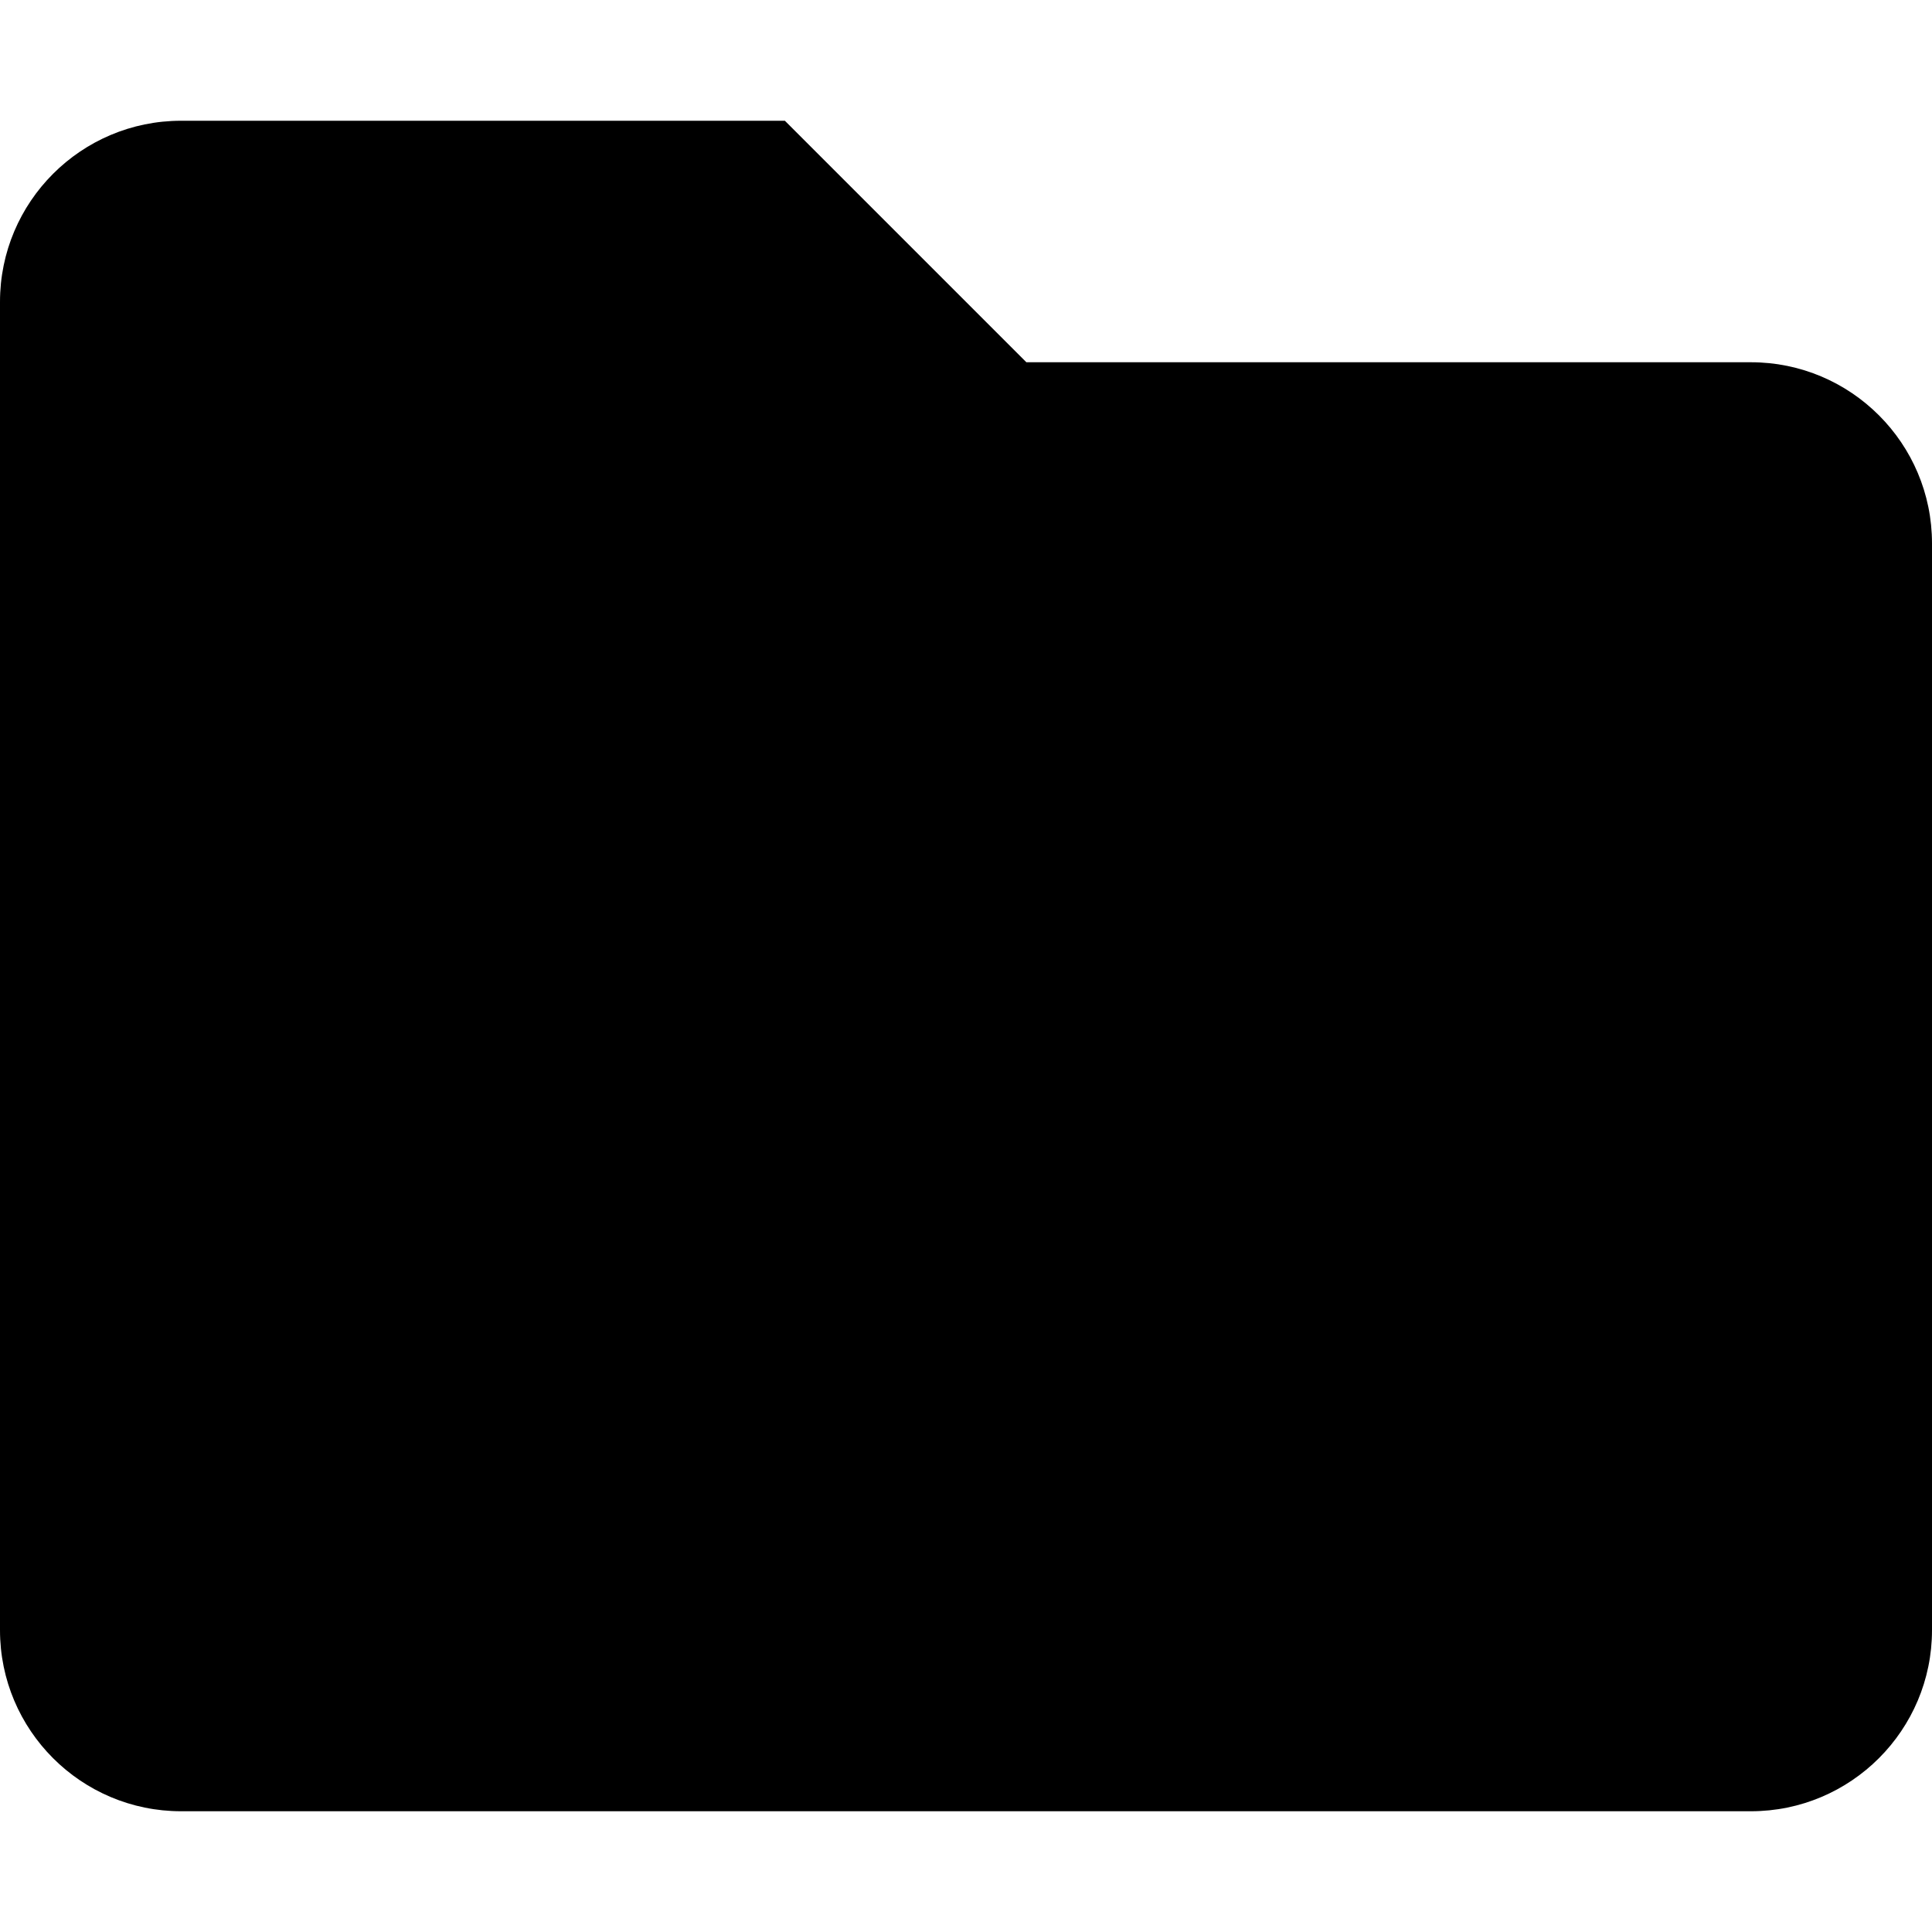
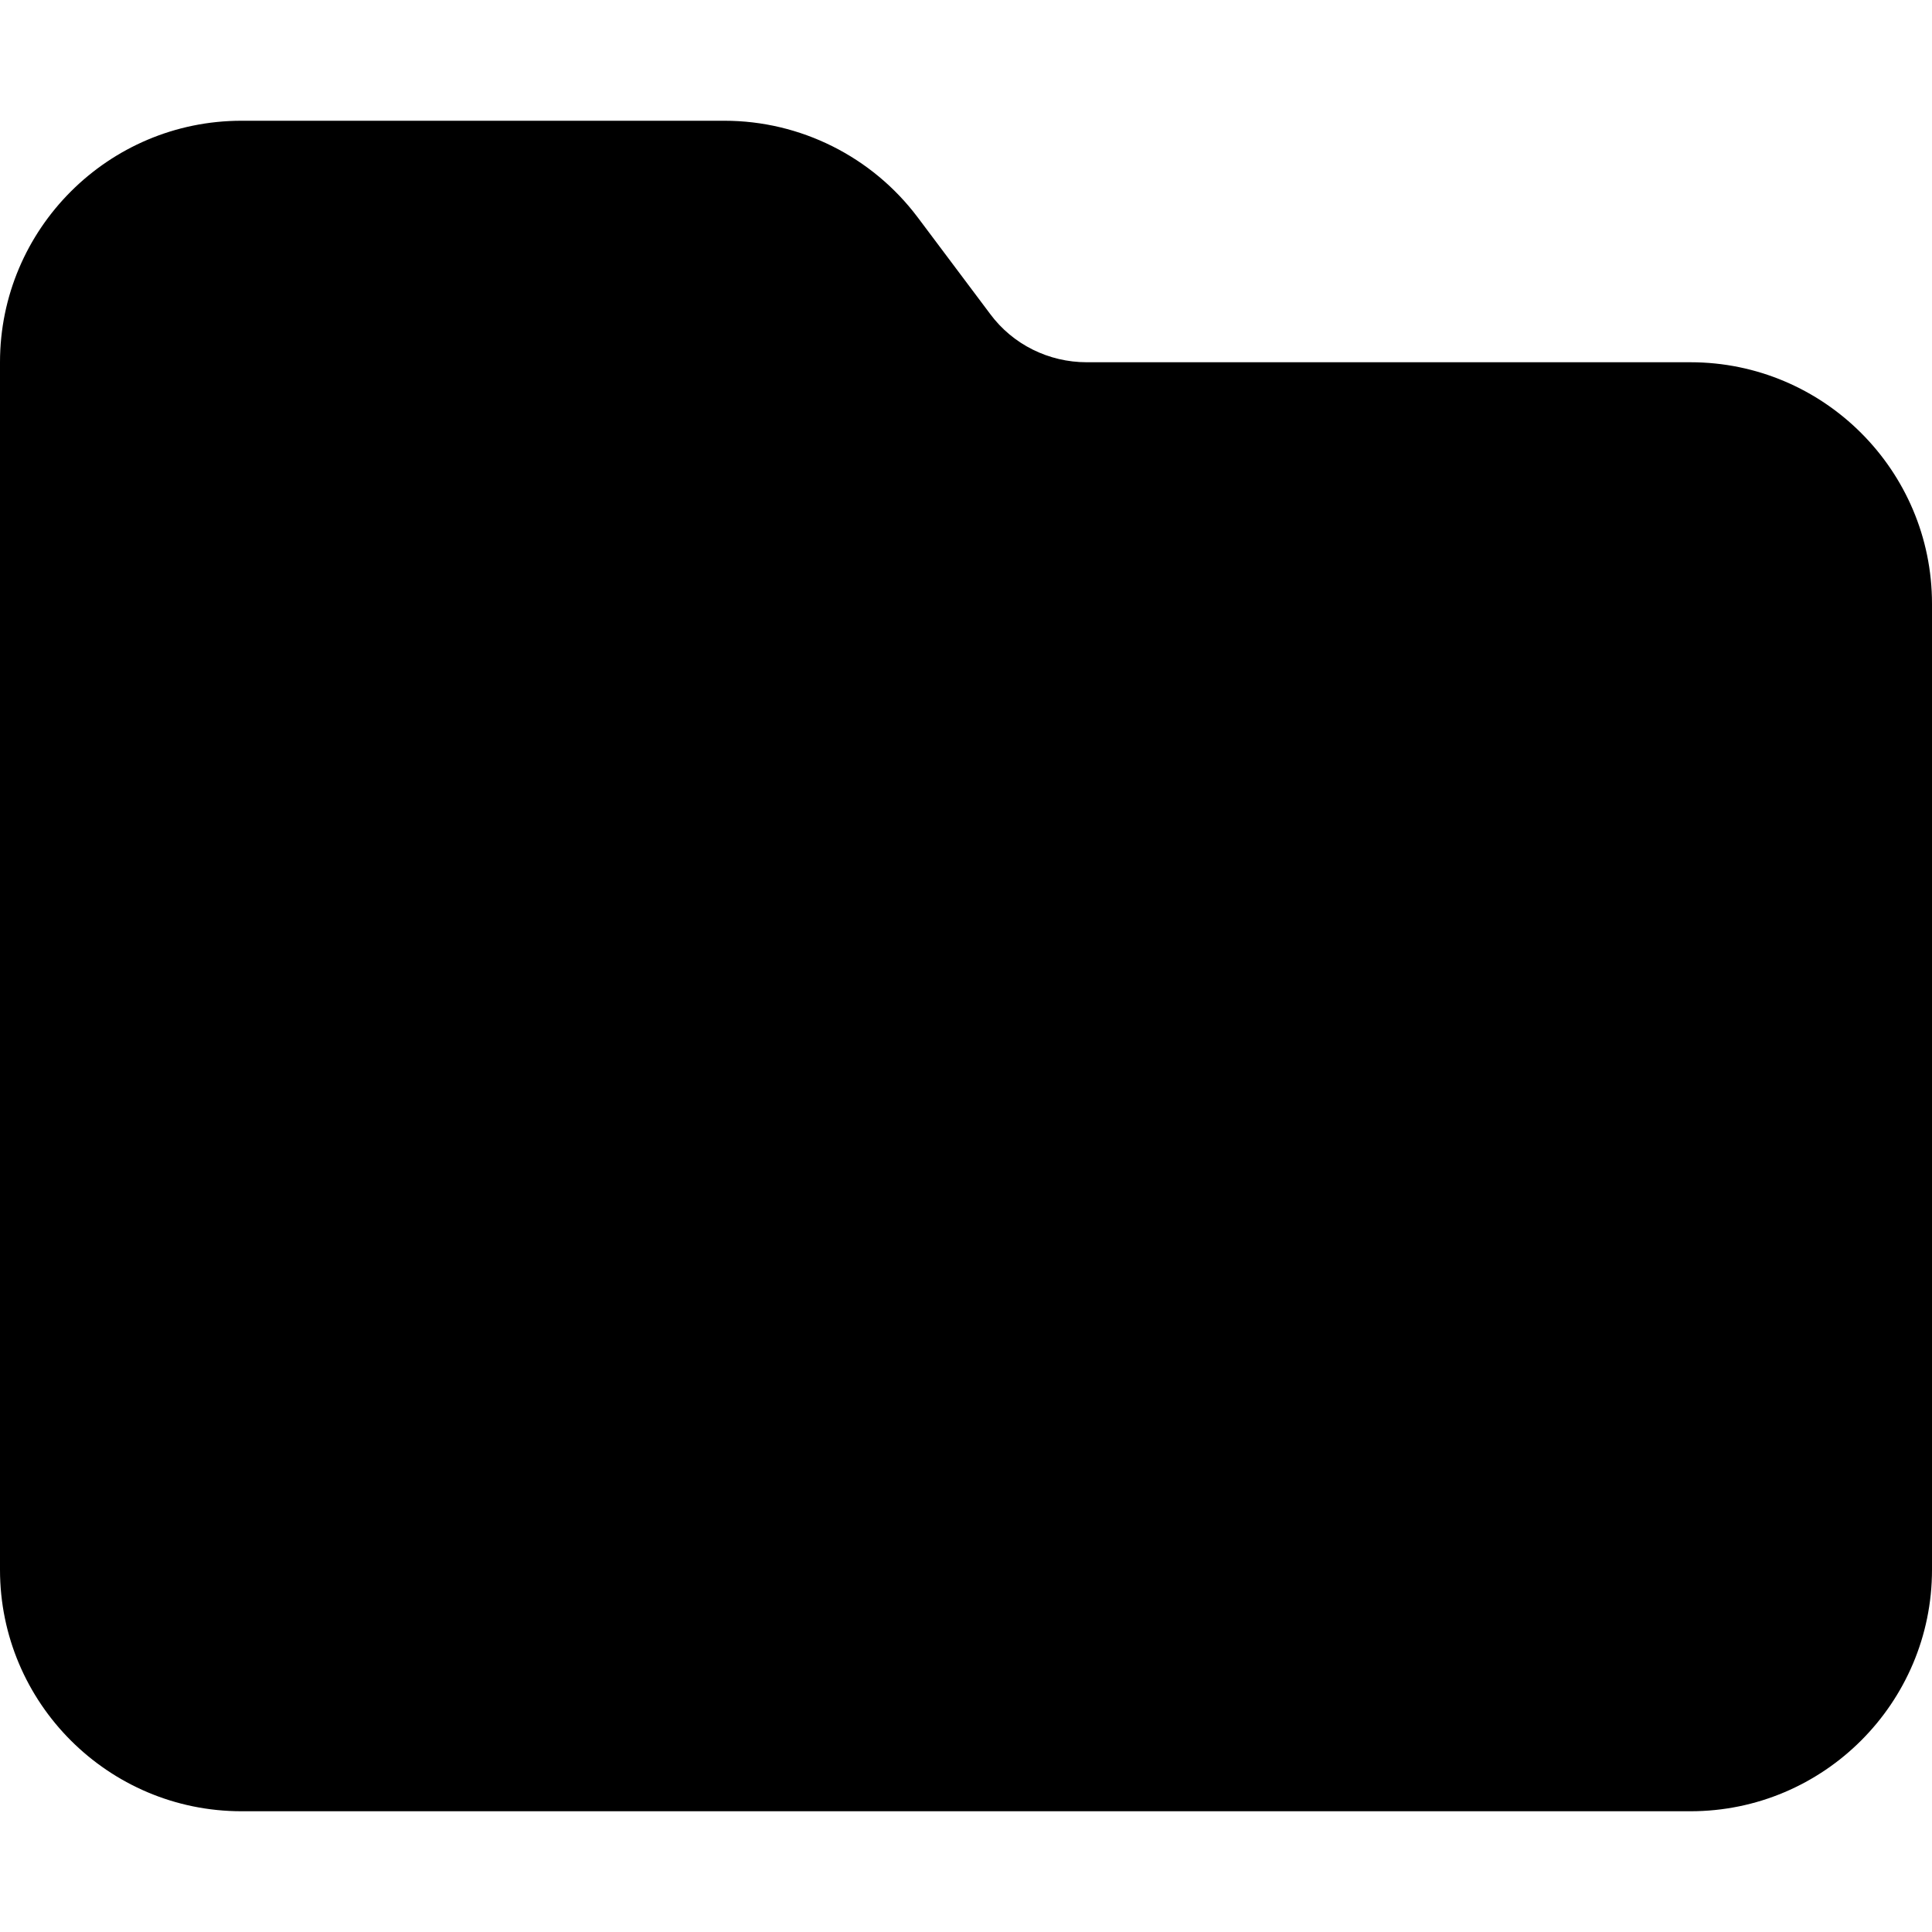
<svg xmlns="http://www.w3.org/2000/svg" viewBox="0 0 512 512">
-   <path d="M512 144v288c0 26.5-21.5 48-48 48h-416C21.5 480 0 458.5 0 432v-352C0 53.5 21.5 32 48 32h160l64 64h192C490.5 96 512 117.5 512 144z" />
+   <path d="M64 480H448c35.3 0 64-28.7 64-64V160c0-35.3-28.7-64-64-64H288c-10.1 0-19.6-4.7-25.6-12.8L243.2 57.6C231.1 41.5 212.1 32 192 32H64C28.7 32 0 60.7 0 96V416c0 35.3 28.7 64 64 64z" />
</svg>
